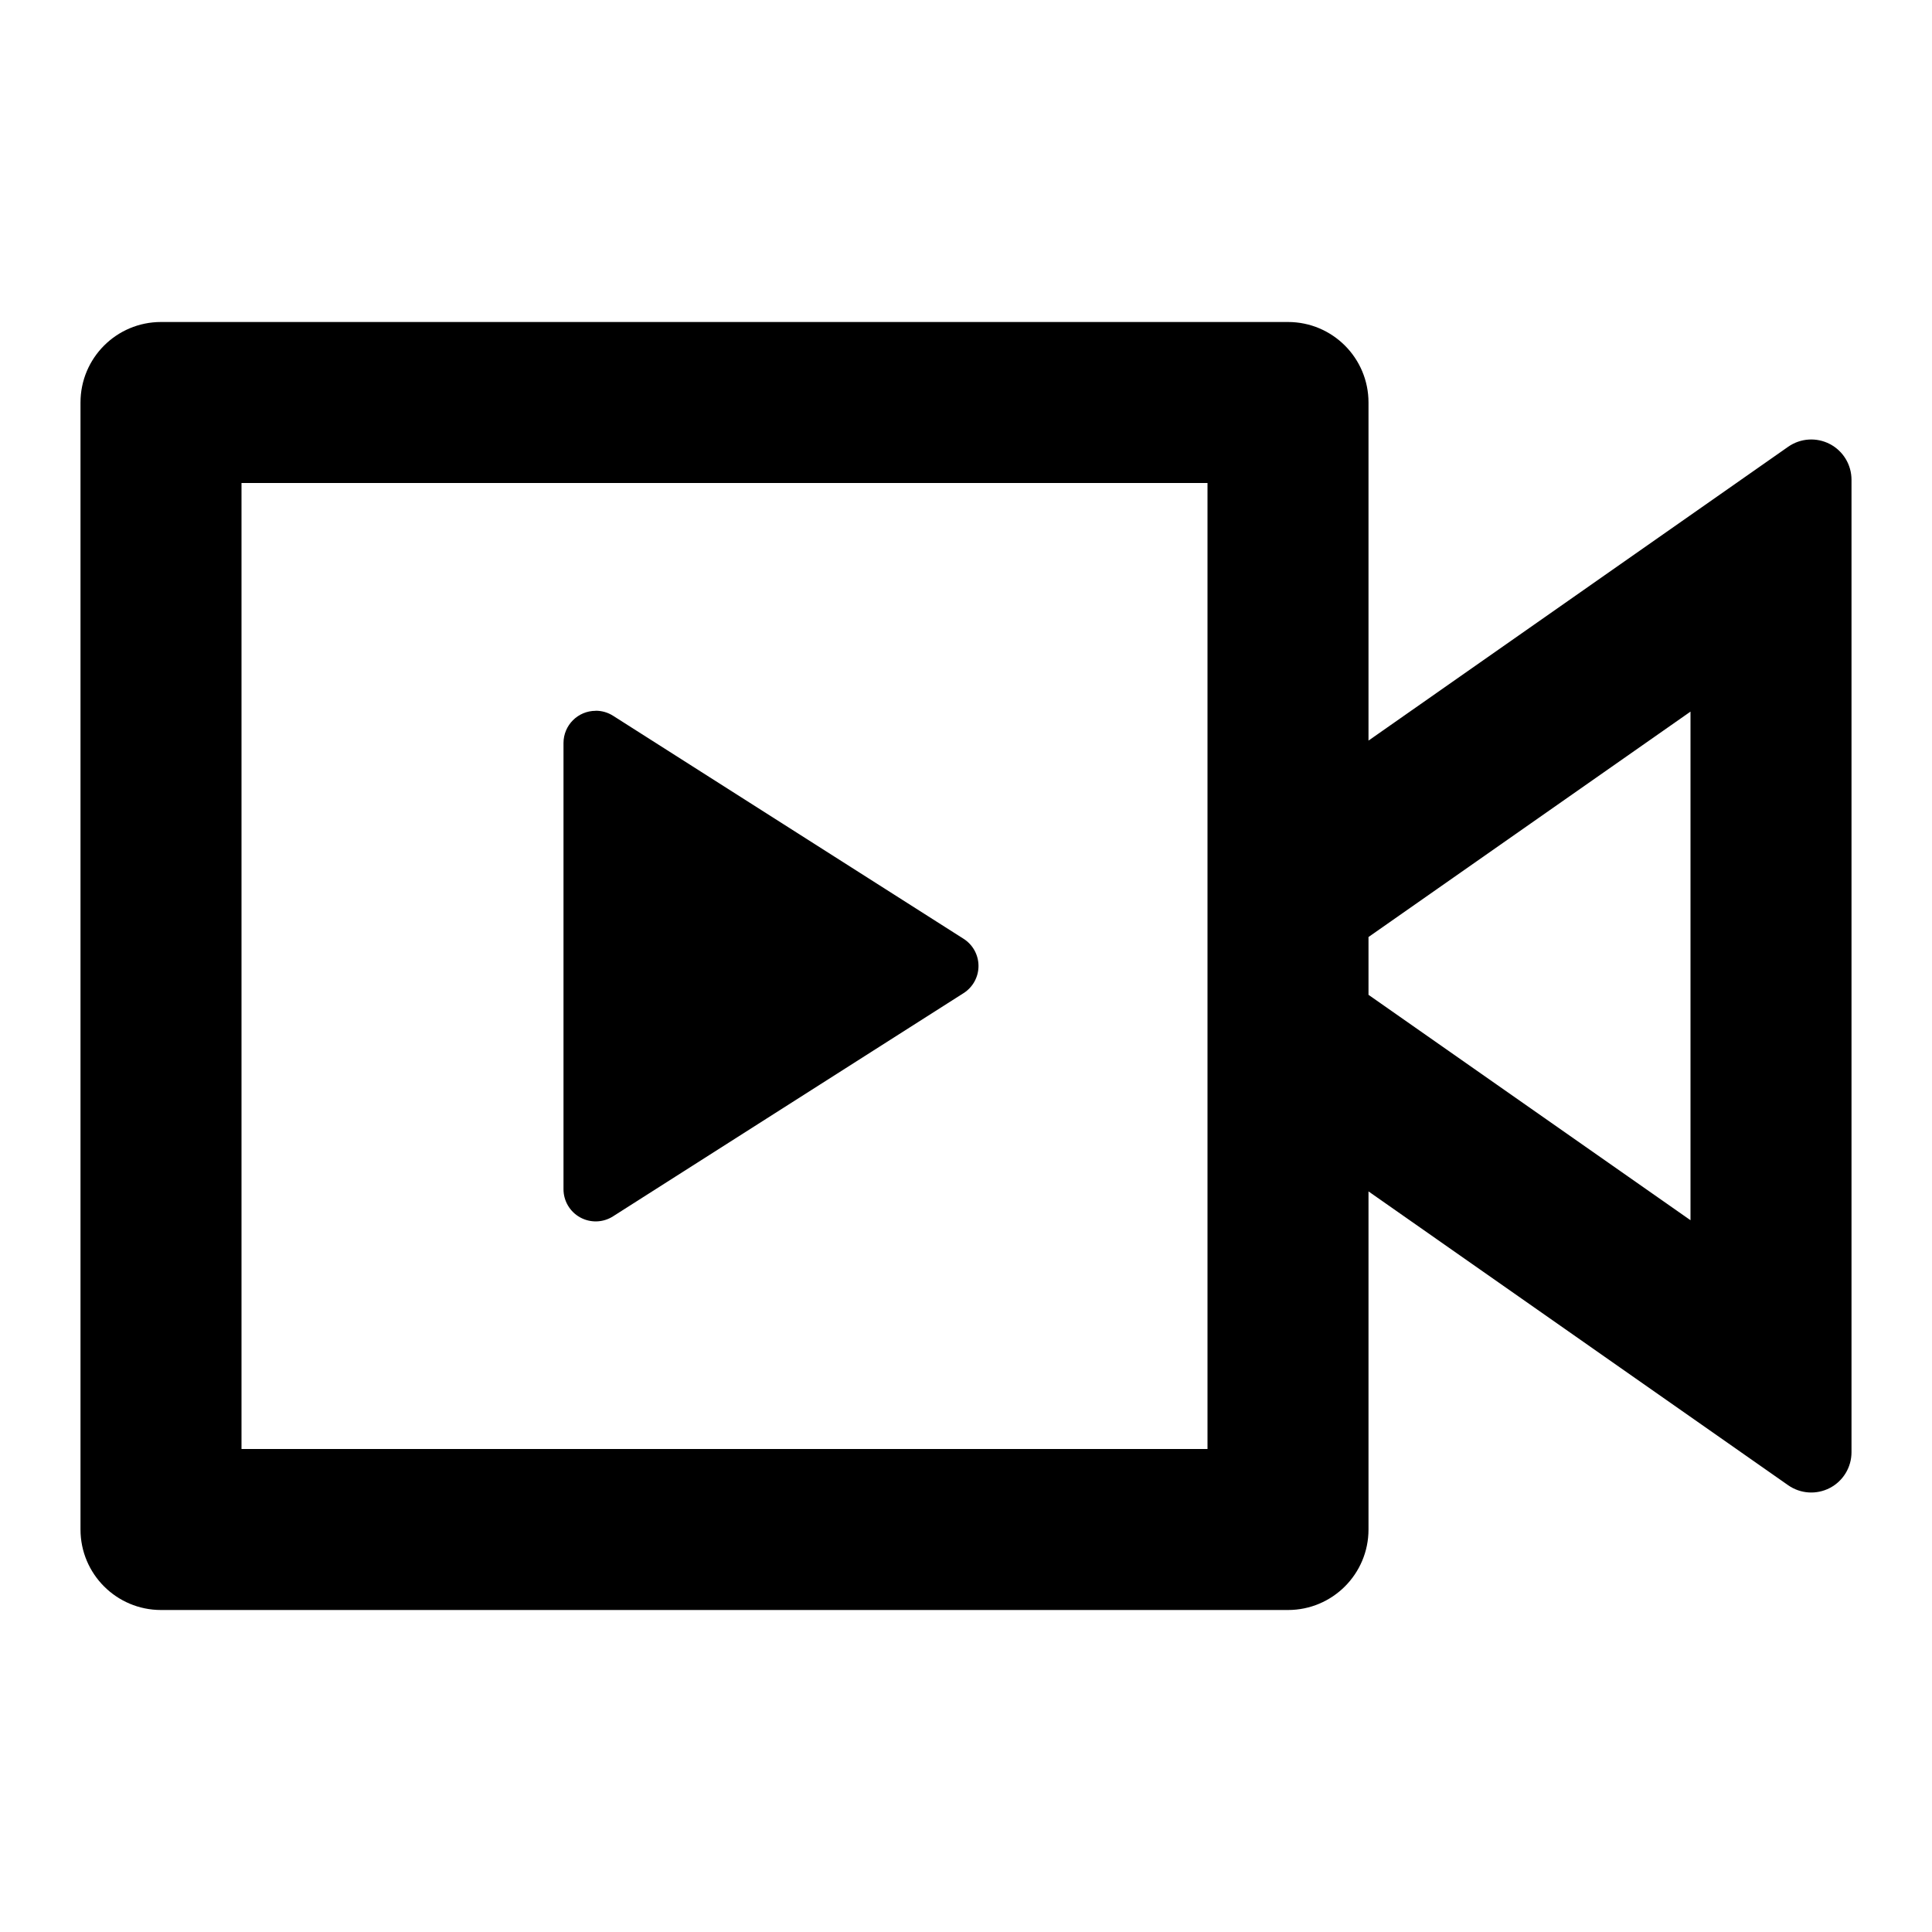
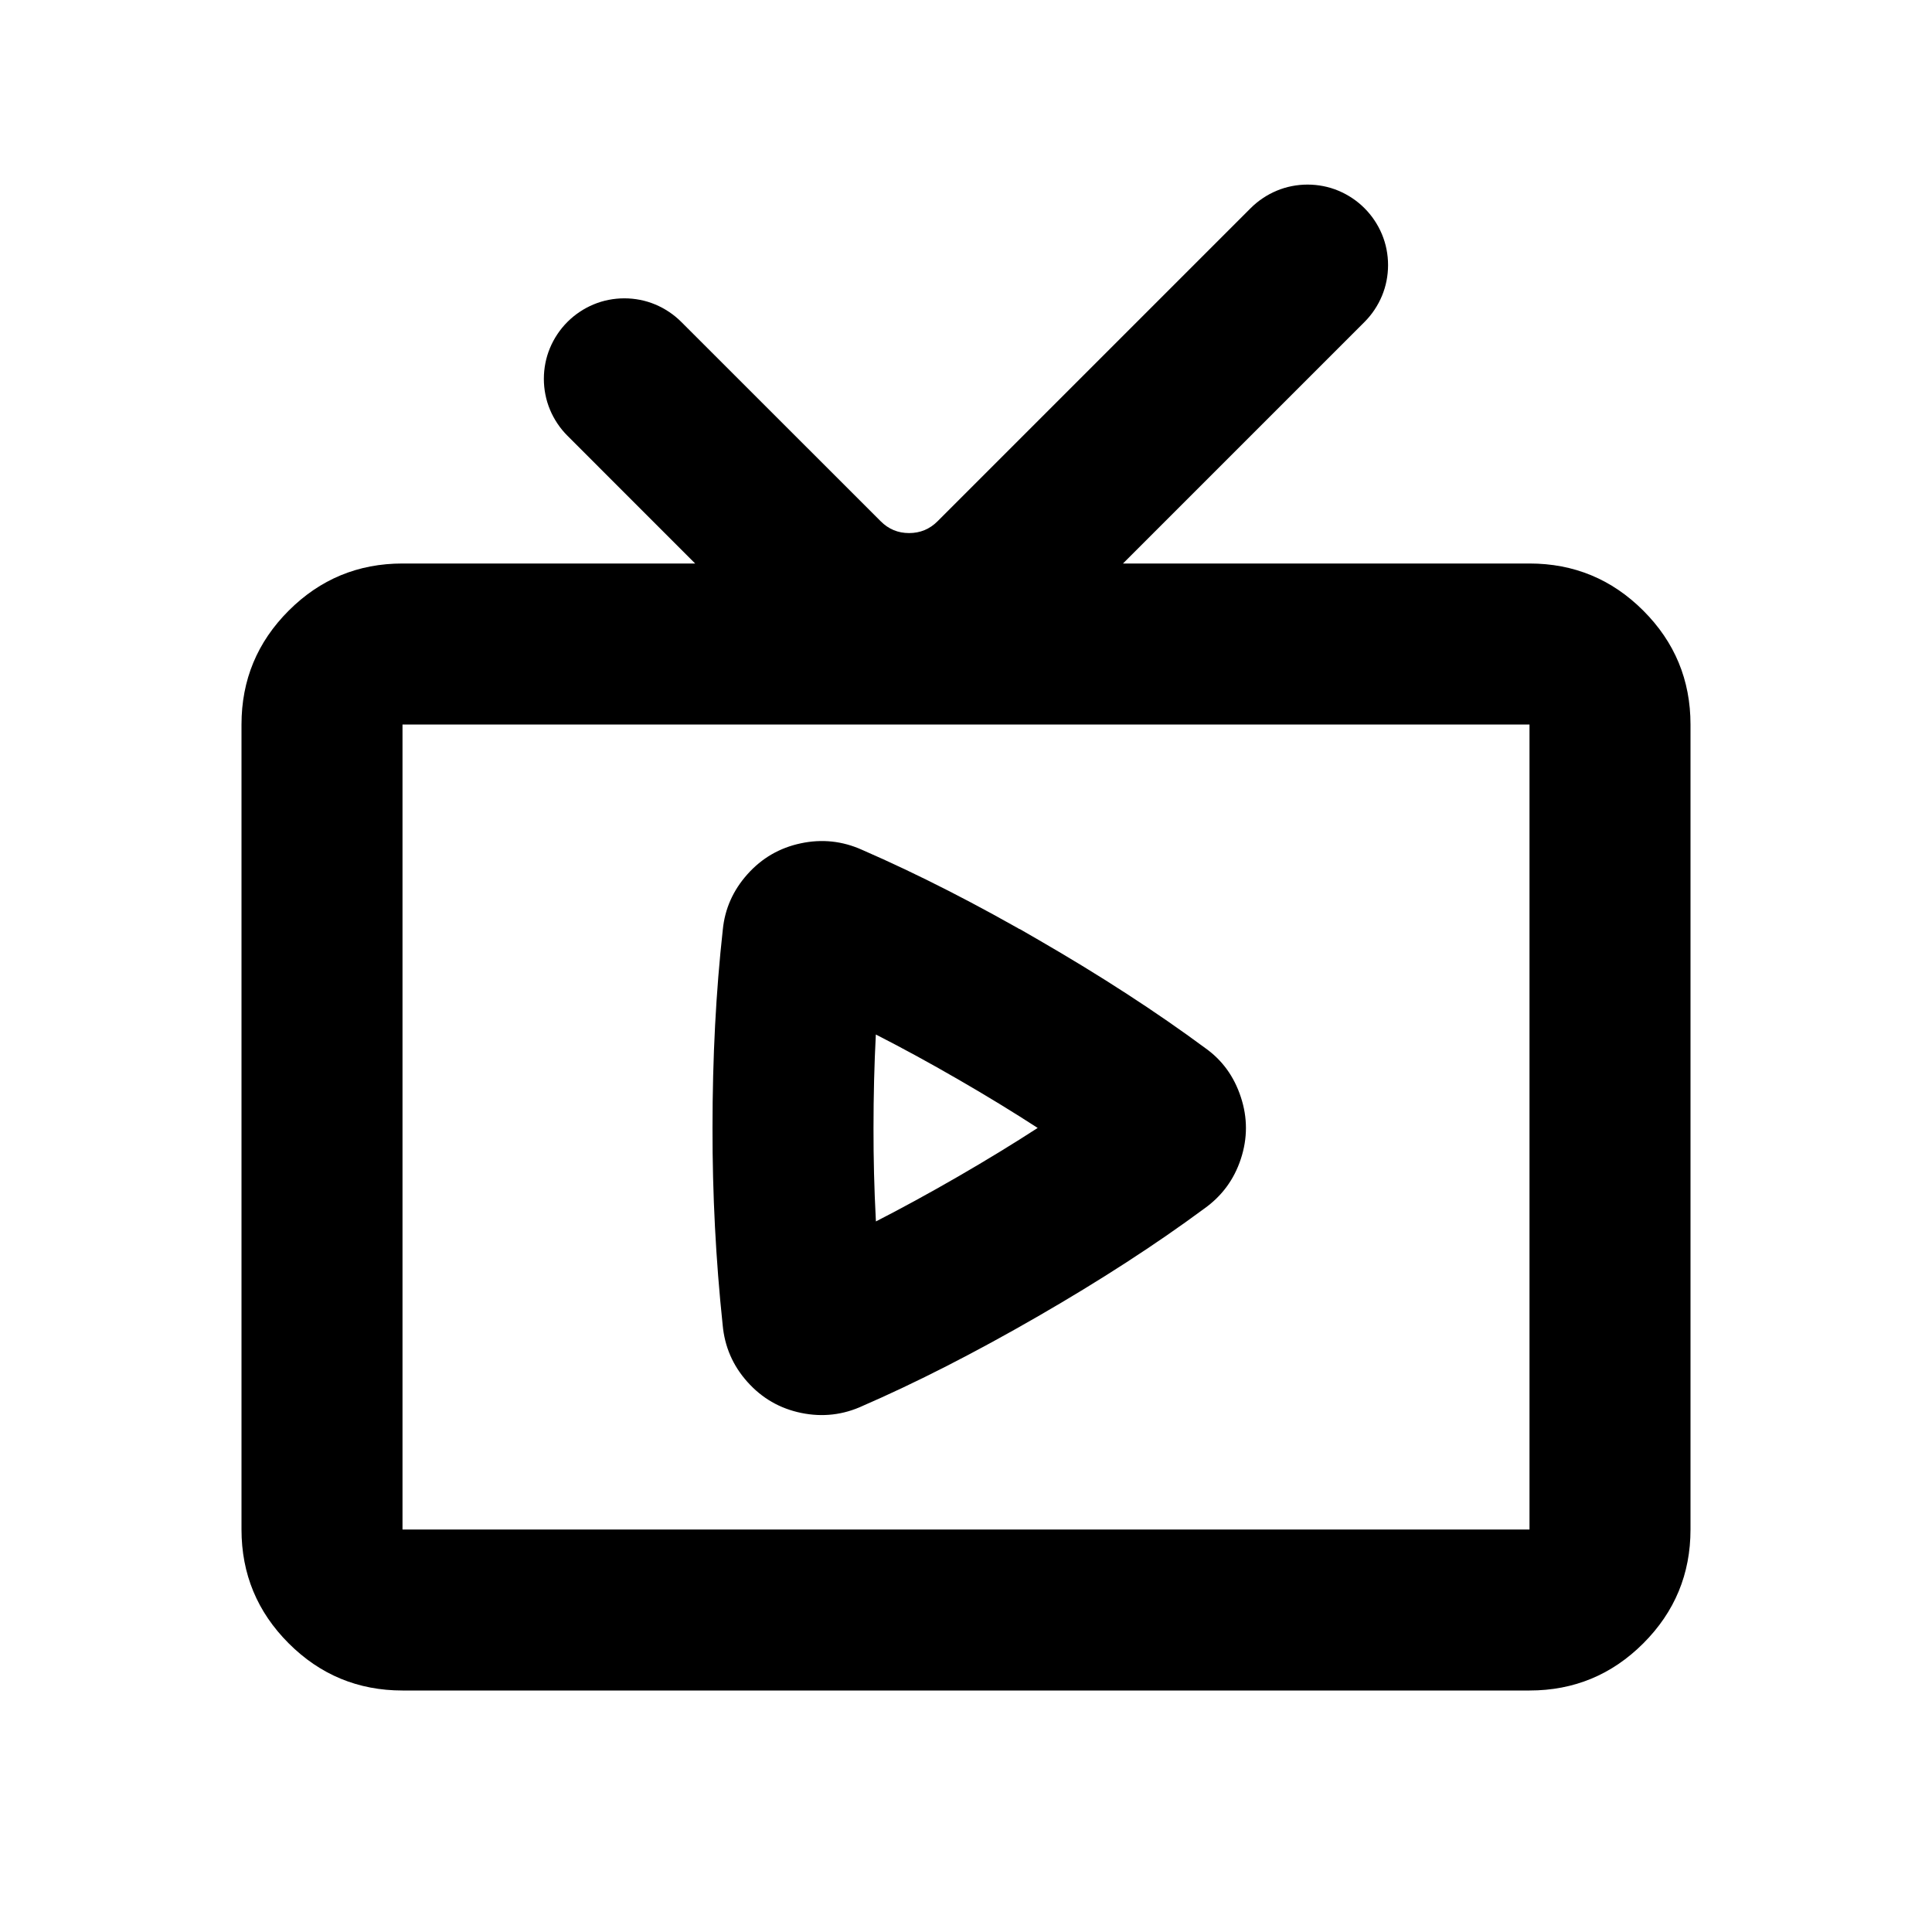
- <svg xmlns="http://www.w3.org/2000/svg" width="1em" height="1em" viewBox="0 0 24 24">
-   <path fill="currentColor" d="M16 4a1 1 0 0 1 1 1v4.2l5.213-3.65a.5.5 0 0 1 .787.41v12.08a.5.5 0 0 1-.787.41L17 14.8V19a1 1 0 0 1-1 1H2a1 1 0 0 1-1-1V5a1 1 0 0 1 1-1zm-1 2H3v12h12zM7.4 8.829a.4.4 0 0 1 .215.062l4.355 2.771a.4.4 0 0 1 0 .675L7.615 15.11A.4.4 0 0 1 7 14.77V9.23a.4.4 0 0 1 .4-.4m13.6.01l-4 2.8v.718l4 2.8z" />
+ <svg xmlns="http://www.w3.org/2000/svg" viewBox="0 0 24 24">
+   <path d="M16.95 4L13.06 7.89Q12.328 8.622 11.293 8.622Q10.258 8.622 9.526 7.891L7.049 5.413Q6.979 5.343 6.925 5.262Q6.87 5.18 6.832 5.089Q6.794 4.998 6.775 4.901Q6.756 4.804 6.756 4.706Q6.756 4.608 6.775 4.511Q6.794 4.414 6.832 4.323Q6.87 4.232 6.925 4.15Q6.979 4.069 7.049 3.999Q7.119 3.929 7.2 3.875Q7.282 3.82 7.373 3.782Q7.464 3.744 7.561 3.725Q7.658 3.706 7.756 3.706Q7.854 3.706 7.951 3.725Q8.048 3.744 8.139 3.782Q8.23 3.82 8.312 3.875Q8.393 3.929 8.463 3.999L10.94 6.475Q11.086 6.622 11.293 6.622Q11.5 6.622 11.646 6.476L15.536 2.586Q15.606 2.516 15.687 2.462Q15.769 2.407 15.86 2.369Q15.951 2.331 16.048 2.312Q16.145 2.293 16.243 2.293Q16.341 2.293 16.438 2.312Q16.535 2.331 16.626 2.369Q16.717 2.407 16.799 2.462Q16.88 2.516 16.95 2.586Q17.02 2.656 17.074 2.737Q17.129 2.819 17.167 2.91Q17.205 3.001 17.224 3.098Q17.243 3.195 17.243 3.293Q17.243 3.391 17.224 3.488Q17.205 3.585 17.167 3.676Q17.129 3.767 17.074 3.849Q17.02 3.93 16.95 4ZM12.9 11.675Q14.06 12.345 14.974 13.021Q15.288 13.244 15.414 13.628Q15.541 14.012 15.414 14.397Q15.288 14.781 14.958 15.015Q14.057 15.681 12.899 16.349Q11.721 17.029 10.697 17.473L10.299 16.556L10.72 17.463Q10.352 17.634 9.953 17.552Q9.555 17.47 9.284 17.166Q9.013 16.863 8.977 16.457Q8.849 15.246 8.851 14.011Q8.851 12.701 8.979 11.548Q9.017 11.16 9.285 10.86Q9.554 10.559 9.948 10.476Q10.342 10.392 10.709 10.557Q11.756 11.013 12.9 11.676L12.399 12.541L12.399 11.541L12.668 11.541L12.9 11.675ZM11.9 13.407L12.4 12.541L12.4 13.541L12.13 13.541L11.898 13.406Q10.852 12.801 9.889 12.381Q10.118 12.484 10.364 12.432Q10.609 12.38 10.776 12.192Q10.944 12.005 10.967 11.768Q10.851 12.811 10.851 14.015Q10.849 15.142 10.969 16.279Q10.946 16.025 10.777 15.835Q10.607 15.645 10.358 15.593Q10.109 15.542 9.878 15.649L9.889 15.644L9.901 15.639Q10.82 15.24 11.899 14.617Q12.959 14.005 13.8 13.385Q13.593 13.531 13.514 13.772Q13.435 14.013 13.514 14.253Q13.593 14.494 13.784 14.629Q12.962 14.02 11.9 13.407ZM5 19L19 19L19 19L19 19L19 9L19 9L19 9L5 9Q5 9 5 9L5 9L5 19L5 19L5 19ZM5 21Q4.172 21 3.586 20.414Q3 19.828 3 19L3 9Q3 8.172 3.586 7.586Q4.172 7 5 7L19 7Q19.828 7 20.414 7.586Q21 8.172 21 9L21 19Q21 19.828 20.414 20.414Q19.828 21 19 21L5 21Z" fill="currentColor" />
</svg>
